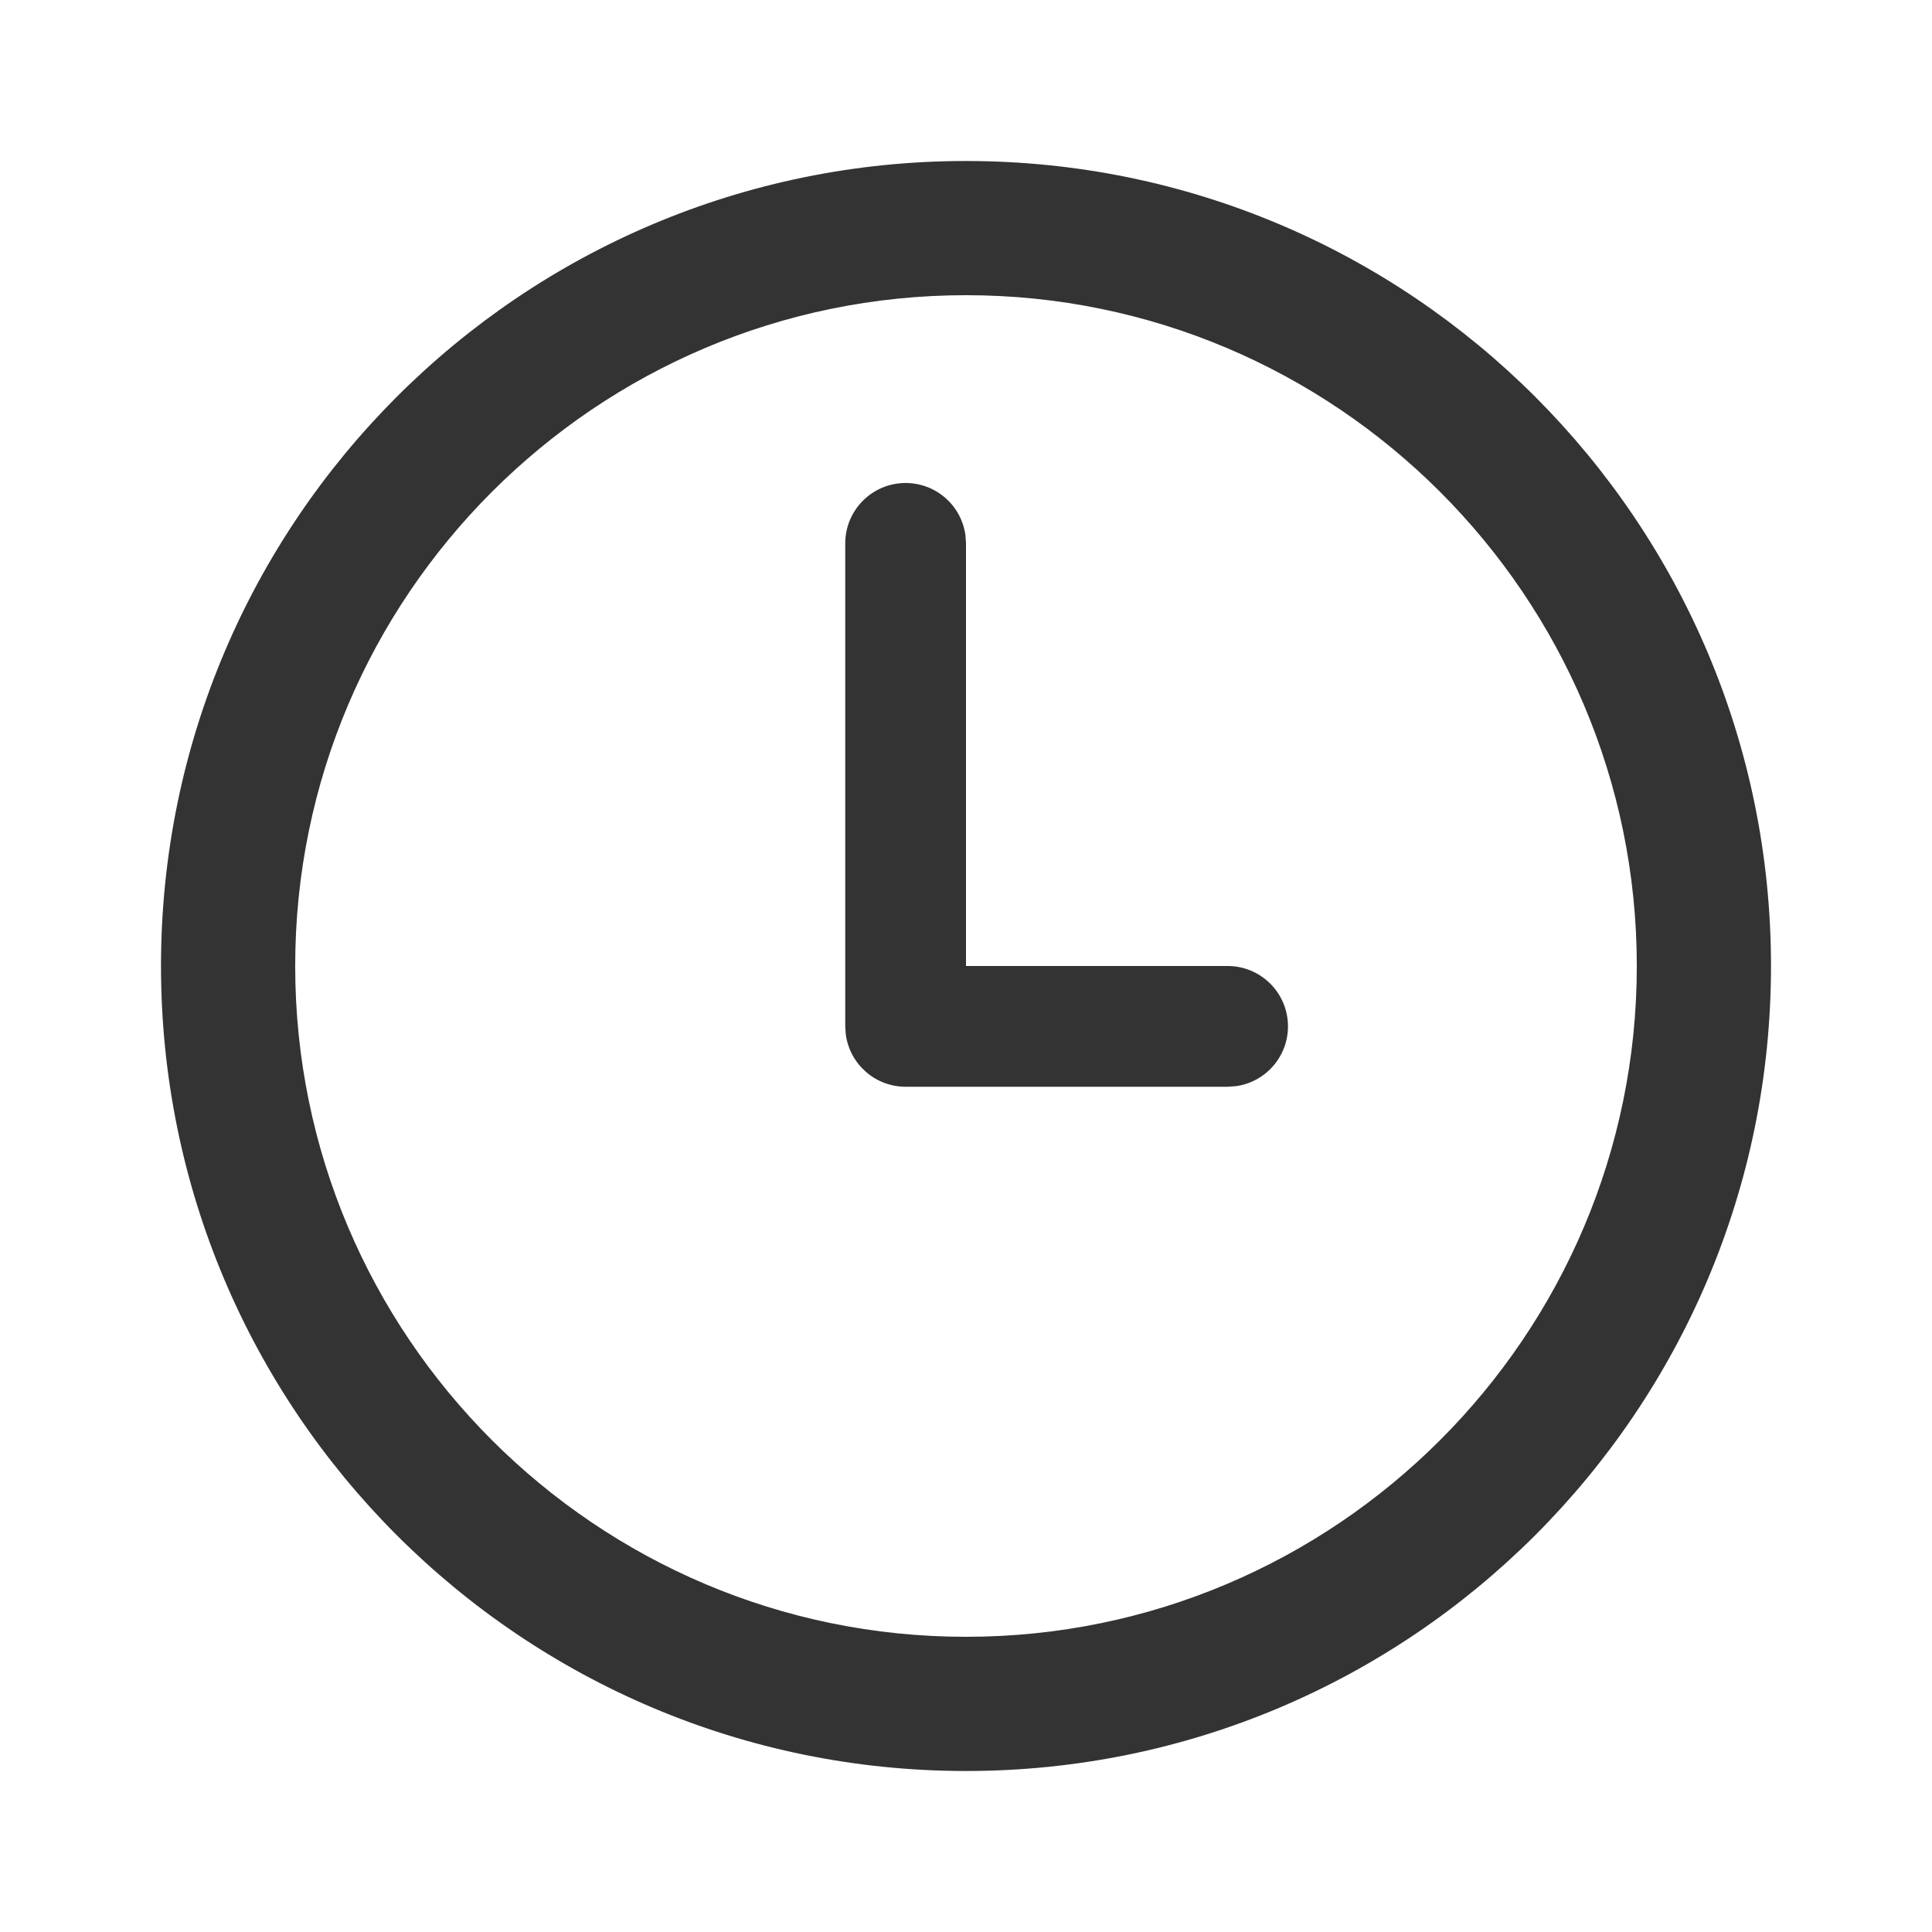
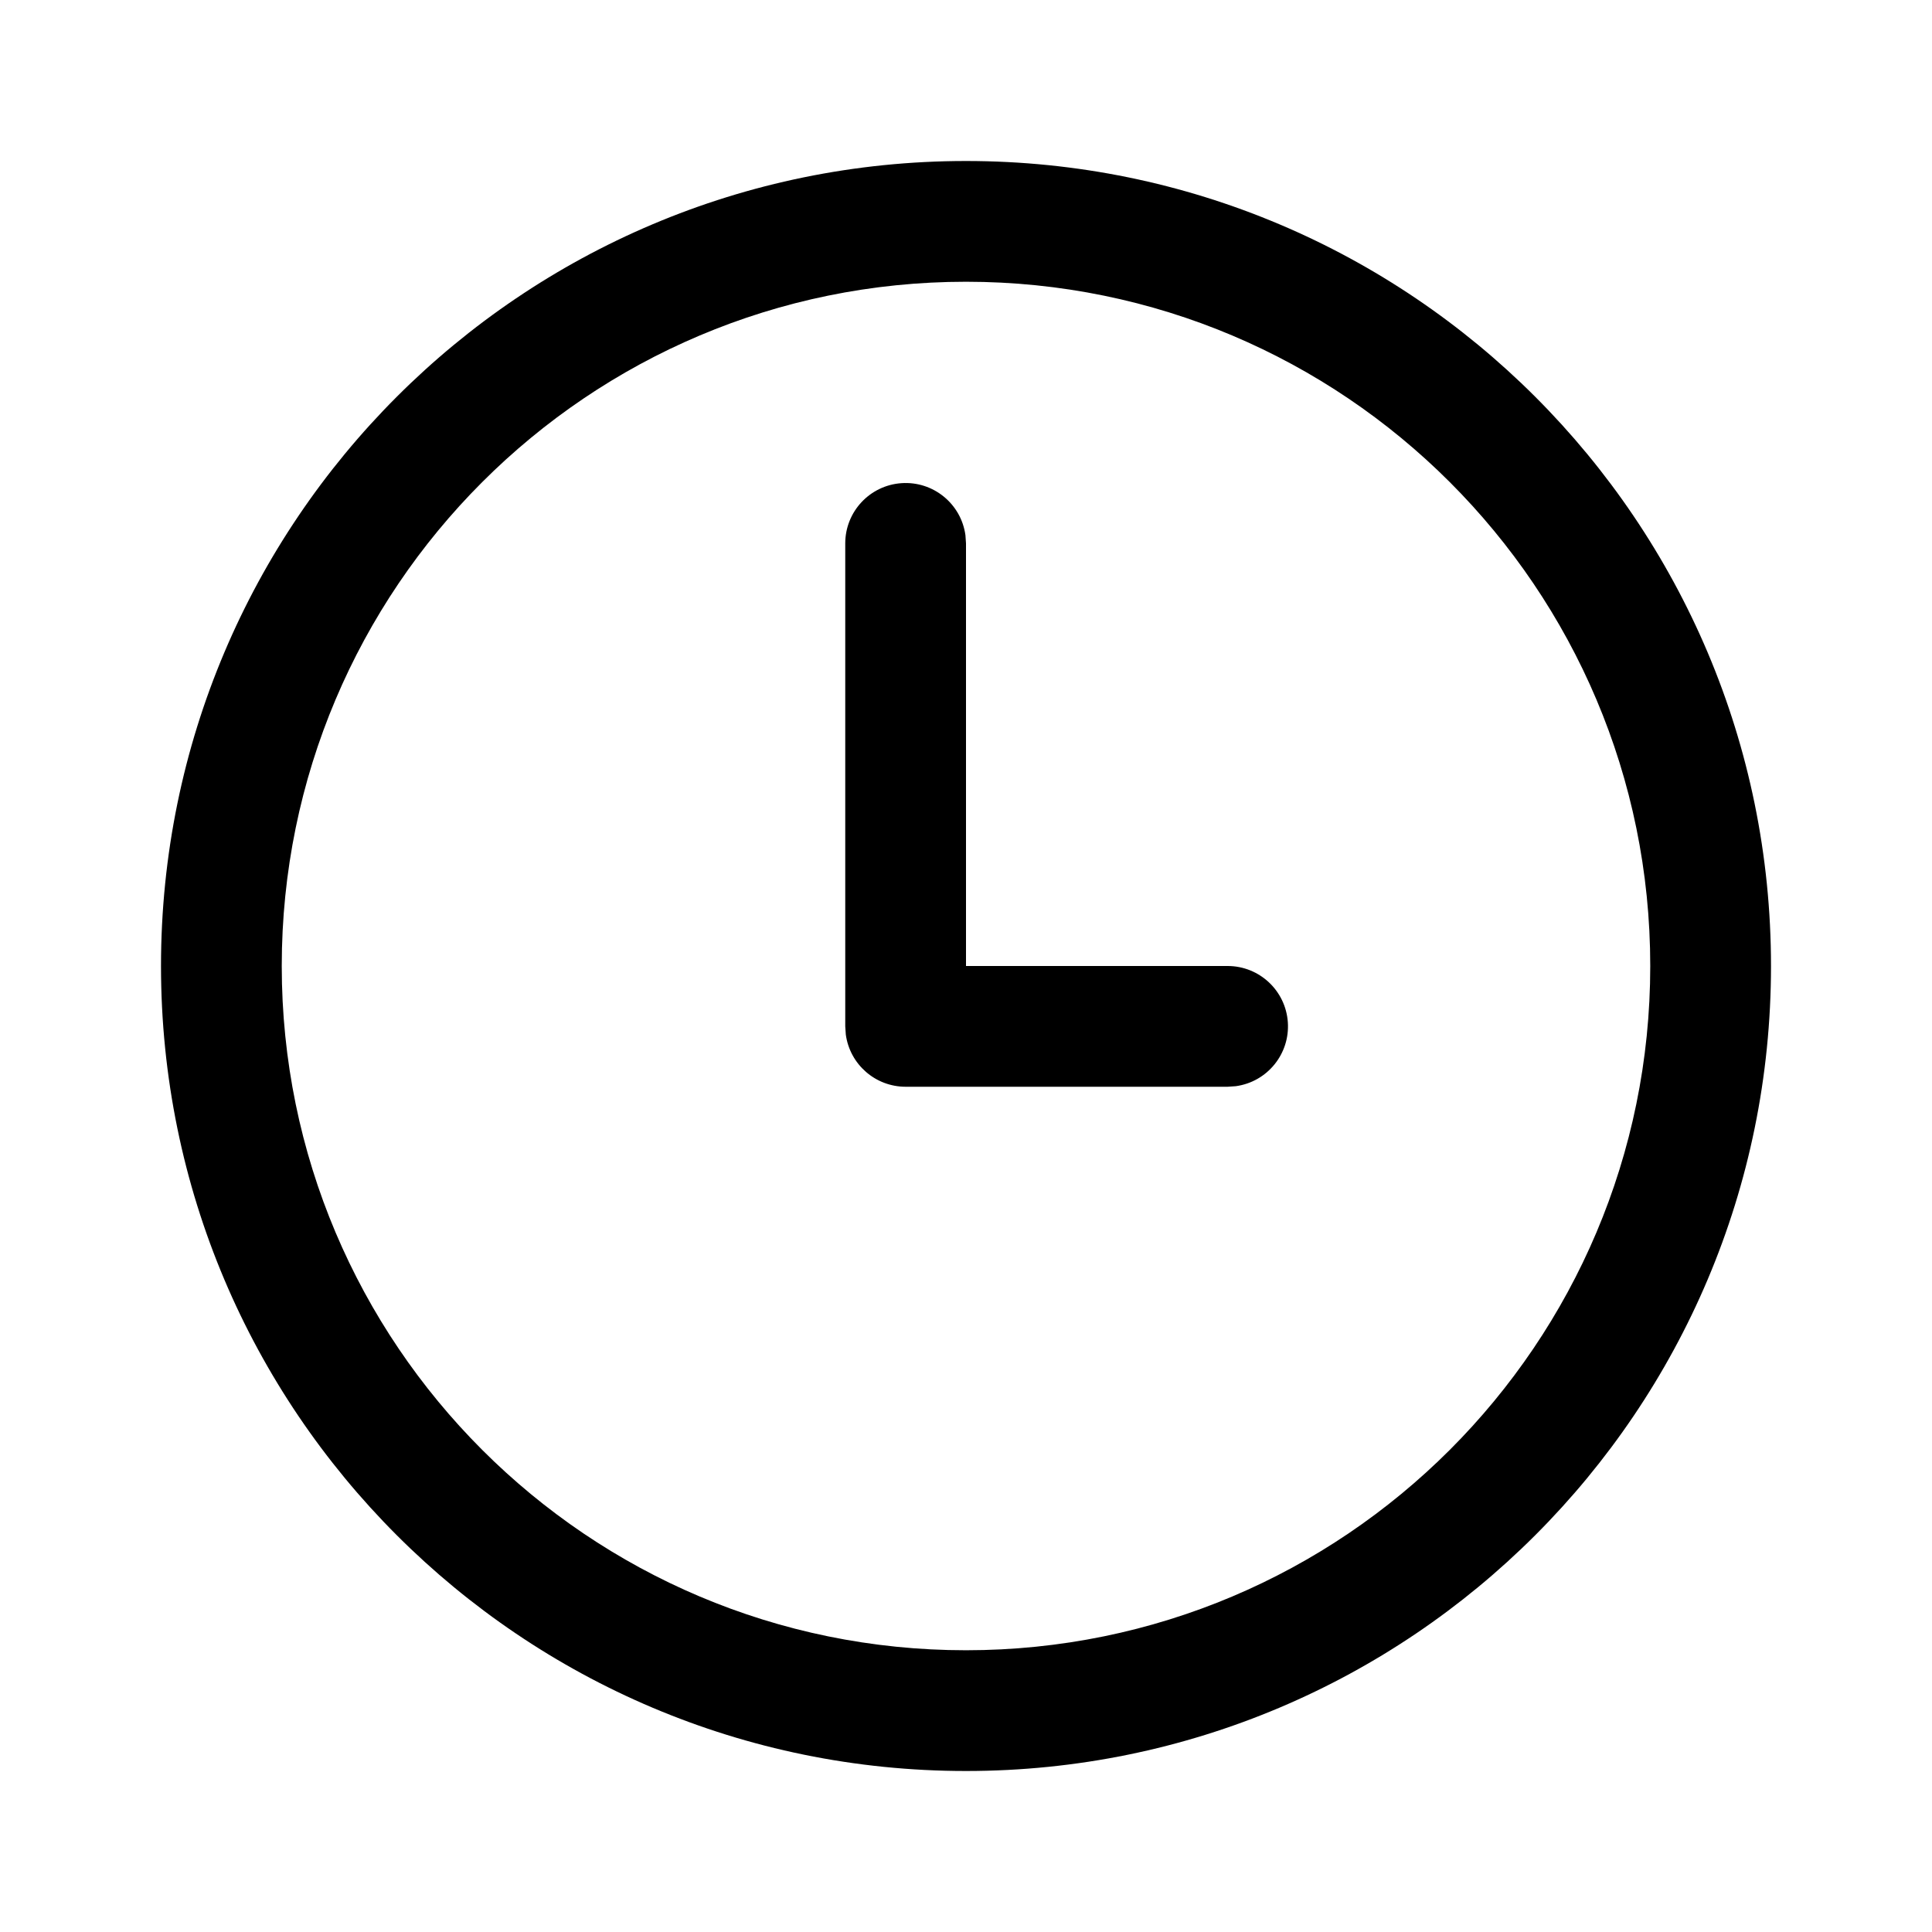
- <svg xmlns="http://www.w3.org/2000/svg" width="24" height="24" fill="none" viewBox="0 0 24 24">
-   <path d="M12 2c5.523 0 10 4.478 10 10s-4.477 10-10 10S2 17.522 2 12 6.477 2 12 2Zm0 1.667c-4.595 0-8.333 3.738-8.333 8.333 0 4.595 3.738 8.333 8.333 8.333 4.595 0 8.333-3.738 8.333-8.333 0-4.595-3.738-8.333-8.333-8.333ZM11.25 6a.75.75 0 0 1 .743.648L12 6.75V12h3.25a.75.75 0 0 1 .102 1.493l-.102.007h-4a.75.75 0 0 1-.743-.648l-.007-.102v-6a.75.75 0 0 1 .75-.75Z" fill="#333333" />
+ <svg xmlns="http://www.w3.org/2000/svg" width="24" height="24" viewBox="0 0 24 24">
+   <path fill="currentColor" d="M3.5 12a8.5 8.5 0 1 1 17 0a8.5 8.5 0 0 1-17 0M12 2C6.477 2 2 6.477 2 12s4.477 10 10 10s10-4.477 10-10S17.523 2 12 2m-.007 4.648a.75.75 0 0 0-1.493.102v6l.007.102a.75.75 0 0 0 .743.648h4l.102-.007A.75.75 0 0 0 15.25 12H12V6.75z" />
</svg>
